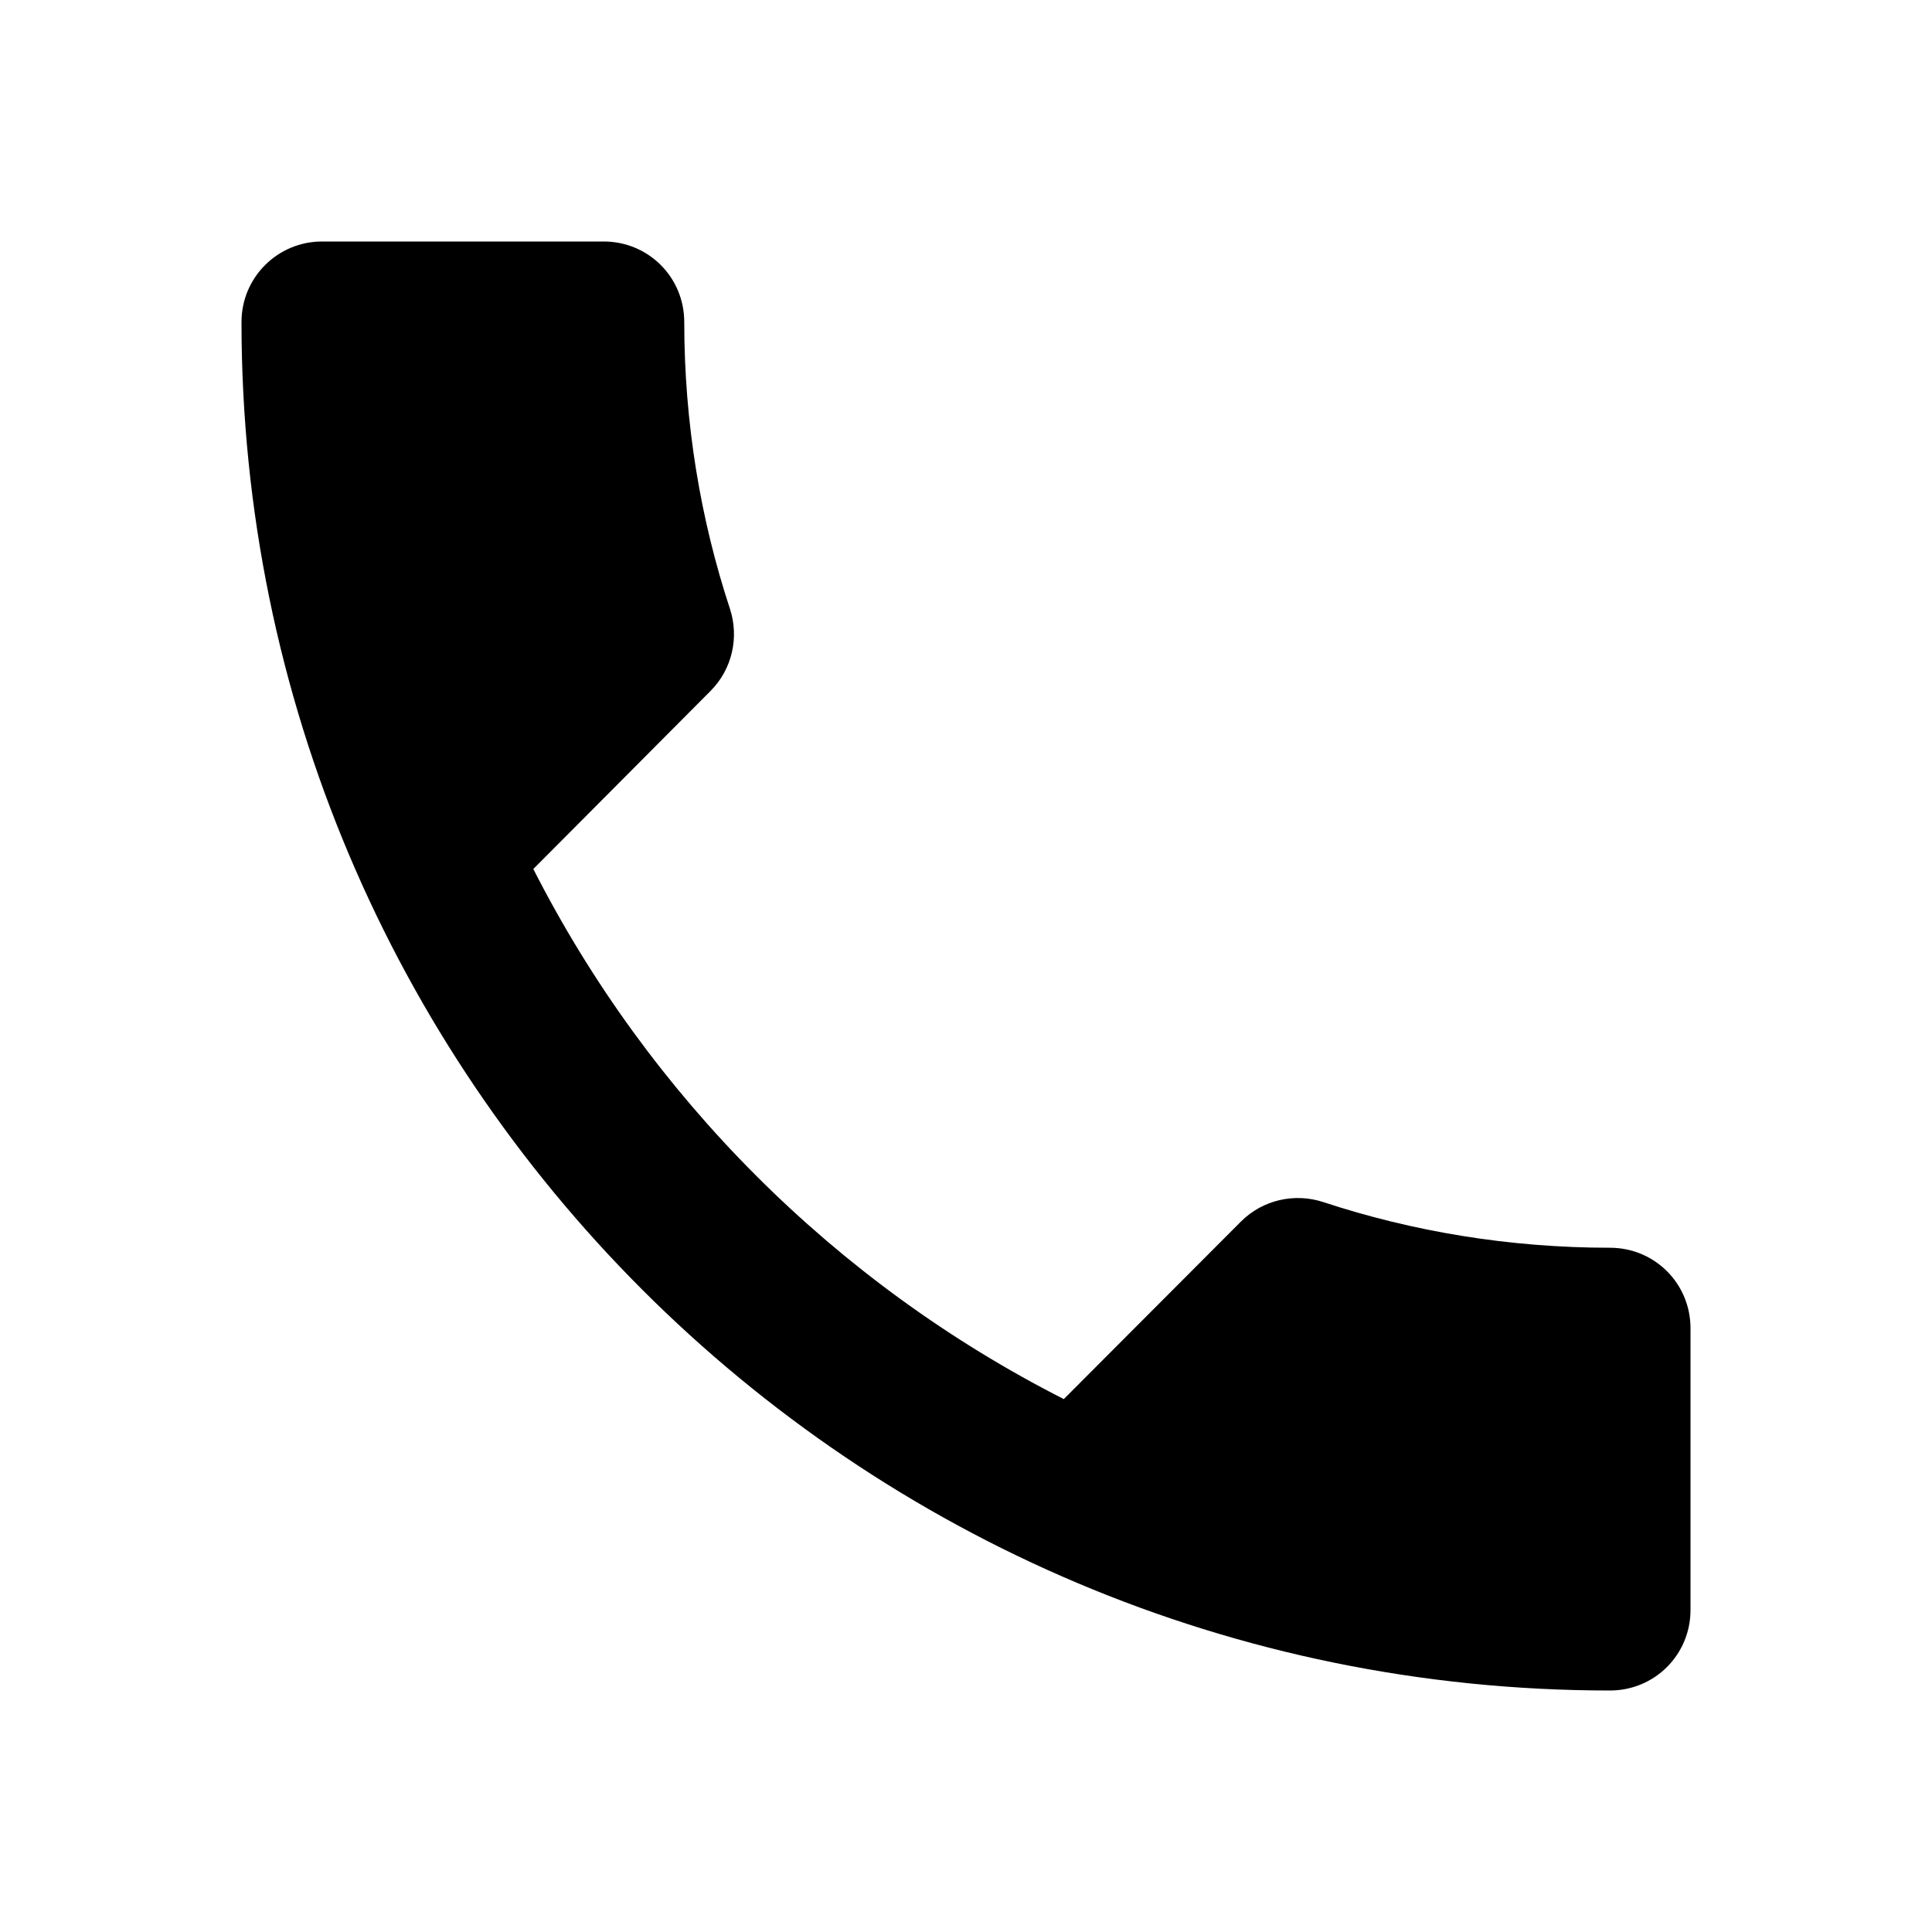
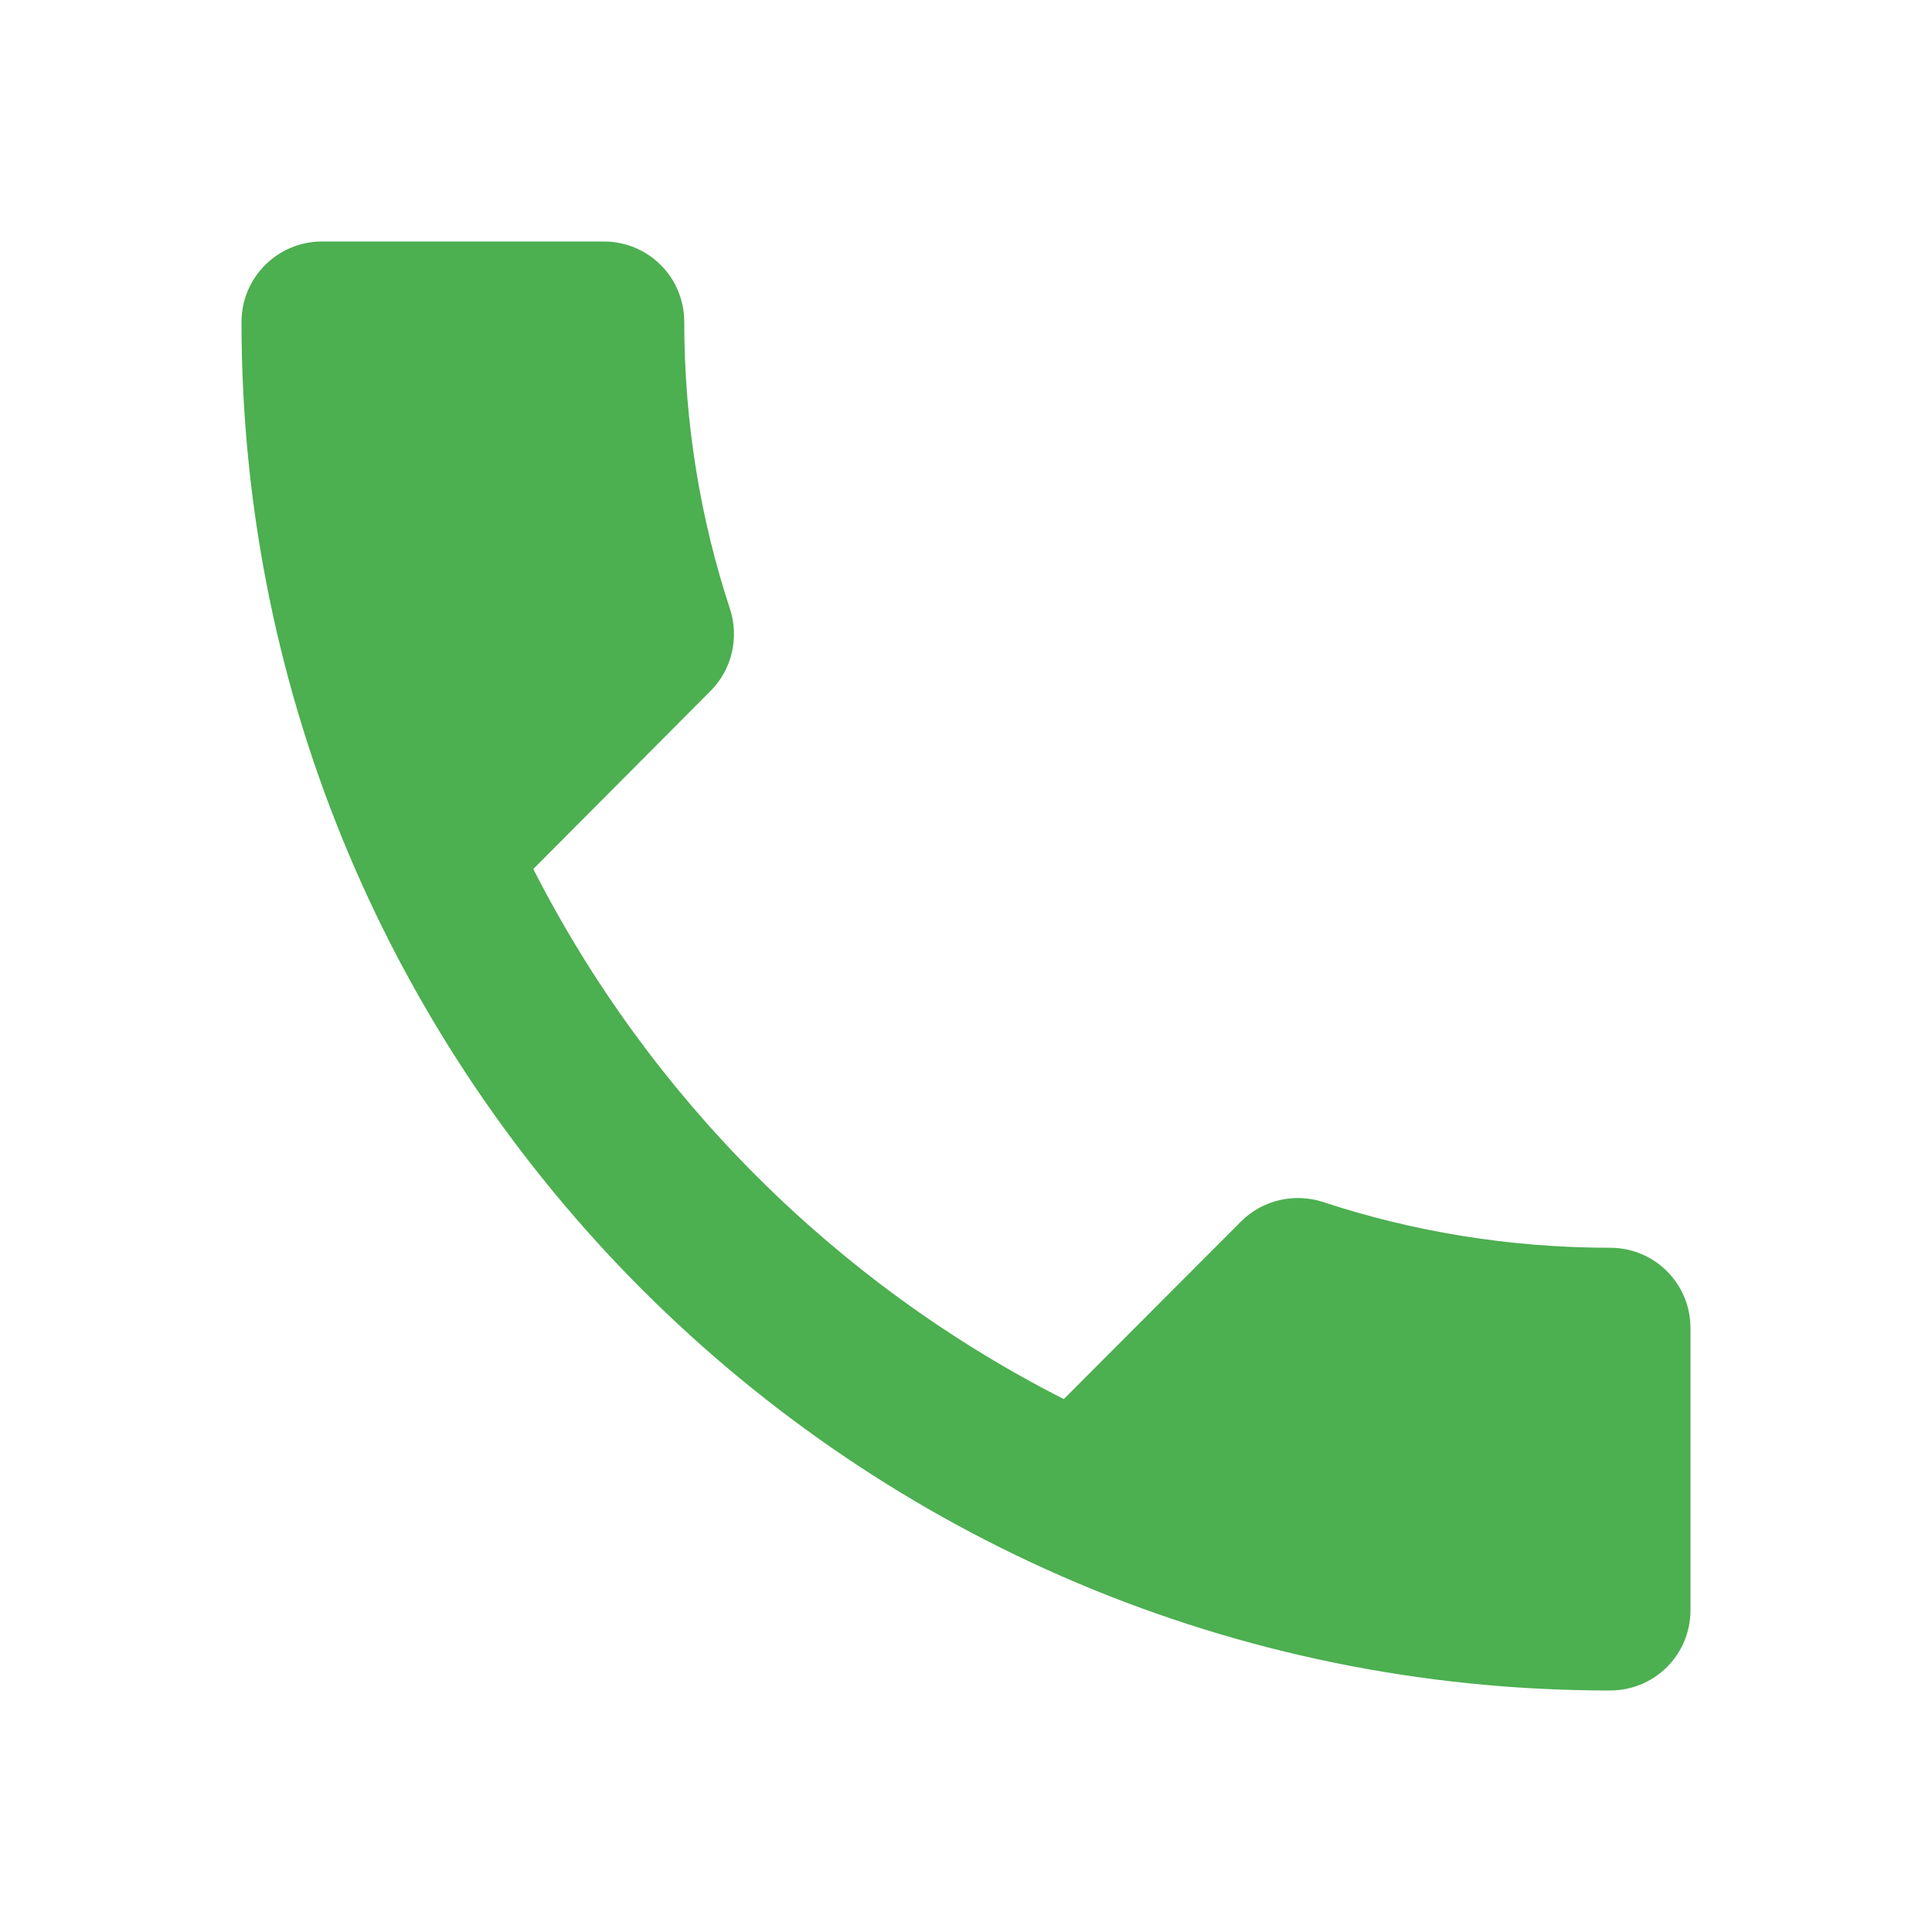
- <svg xmlns="http://www.w3.org/2000/svg" height="48" viewBox="0 0 48 48" width="48">
+ <svg xmlns="http://www.w3.org/2000/svg" height="48" viewBox="0 0 48 48" width="48" fill="#4CAF50">
  <path d="M0 0h48v48H0z" fill="none" />
  <path d="M13.25 21.59c2.88 5.66 7.51 10.29 13.18 13.17l4.4-4.41c.55-.55 1.34-.71 2.03-.49C35.1 30.6 37.51 31 40 31c1.11 0 2 .89 2 2v7c0 1.11-.89 2-2 2C21.22 42 6 26.78 6 8c0-1.11.9-2 2-2h7c1.11 0 2 .89 2 2 0 2.49.4 4.9 1.14 7.14.22.69.06 1.48-.49 2.03l-4.4 4.42z" />
</svg>
